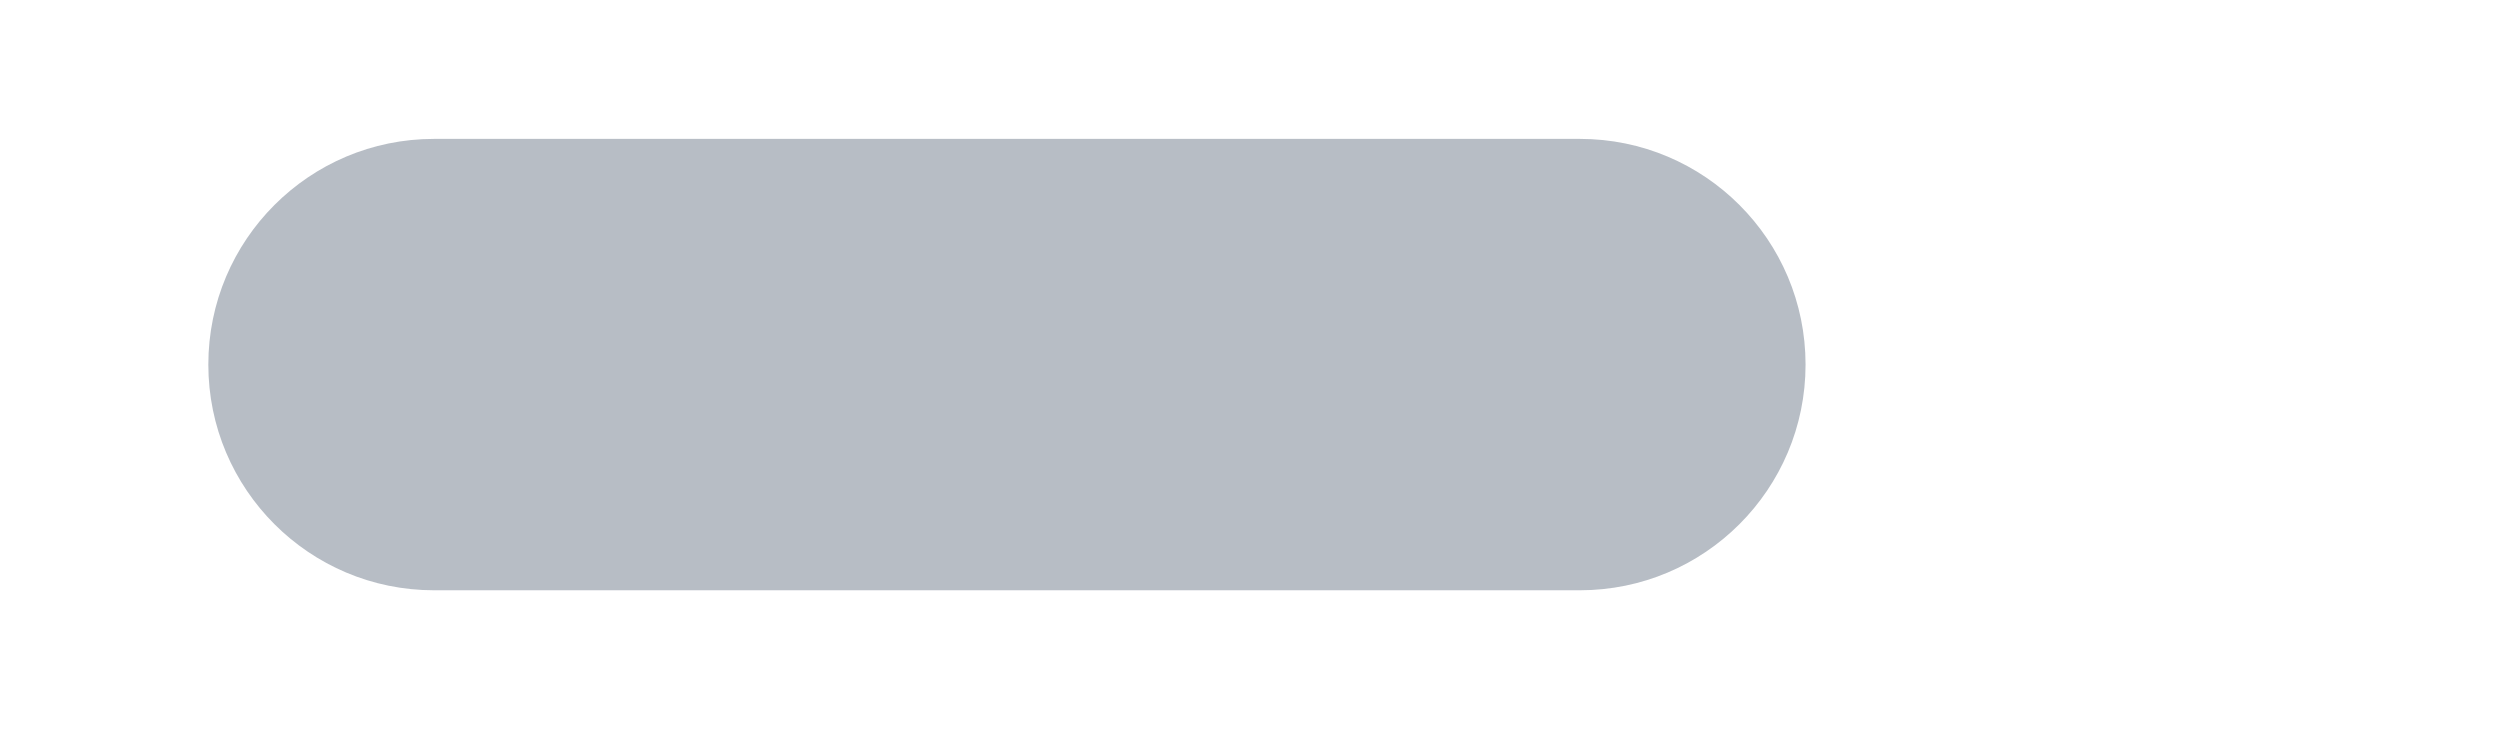
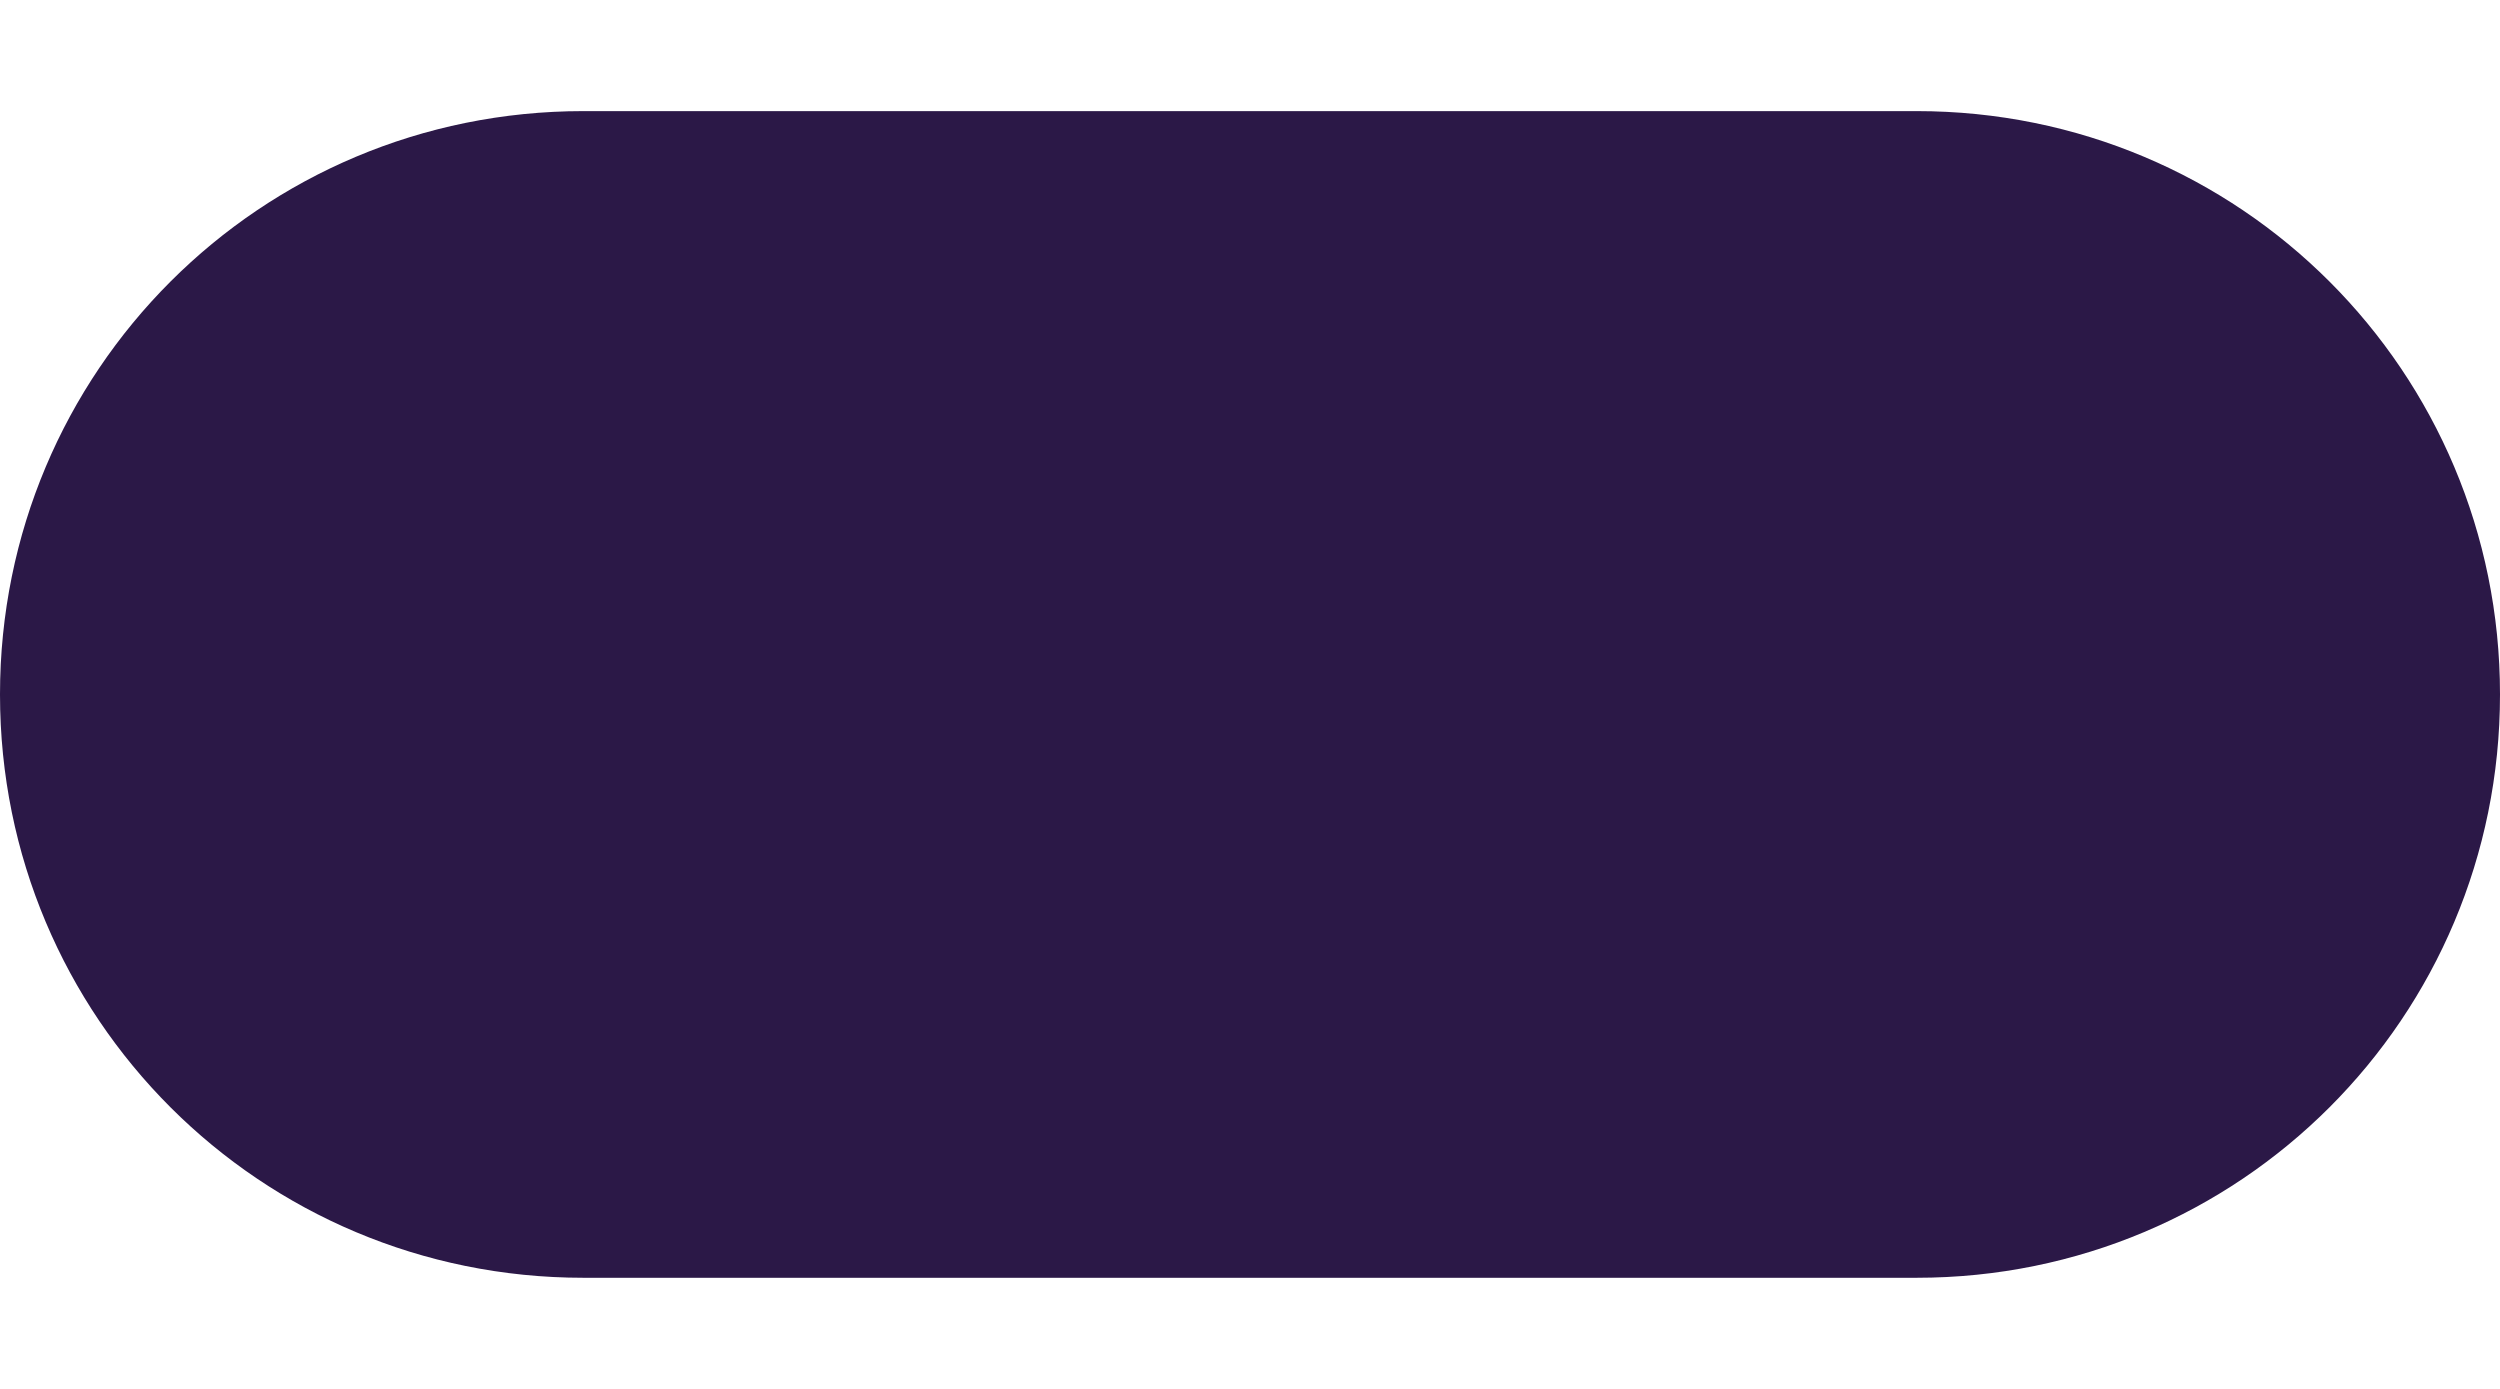
- <svg xmlns="http://www.w3.org/2000/svg" xmlns:xlink="http://www.w3.org/1999/xlink" width="72" height="21" id="svg7539" version="1.1">
-   <defs id="defs7541">
-     <marker orient="auto" refY="0" refX="0" id="Arrow1Lend" style="overflow:visible">
-       <path id="path3813" d="M 0,0 5,-5 -12.5,0 5,5 0,0 Z" style="fill-rule:evenodd;stroke:#000000;stroke-width:1pt" transform="matrix(-0.8,0,0,-0.8,-10,0)" />
-     </marker>
-     <marker orient="auto" refY="0" refX="0" id="Arrow1Lstart" style="overflow:visible">
-       <path id="path3810" d="M 0,0 5,-5 -12.5,0 5,5 0,0 Z" style="fill-rule:evenodd;stroke:#000000;stroke-width:1pt" transform="matrix(0.8,0,0,0.8,10,0)" />
-     </marker>
-     <linearGradient id="linearGradient3837">
-       <stop style="stop-color:#000000;stop-opacity:0.447;" offset="0" id="stop3839" />
-       <stop id="stop3841" offset="0.476" style="stop-color:#000000;stop-opacity:0.275;" />
-       <stop style="stop-color:#000000;stop-opacity:0.255;" offset="0.974" id="stop3843" />
-       <stop style="stop-color:#000000;stop-opacity:0.188;" offset="1" id="stop3845" />
-     </linearGradient>
-     <linearGradient id="linearGradient3819">
-       <stop style="stop-color:#000000;stop-opacity:0.447;" offset="0" id="stop3821" />
-       <stop id="stop3823" offset="0.048" style="stop-color:#000000;stop-opacity:1" />
-       <stop style="stop-color:#000000;stop-opacity:0.255;" offset="0.974" id="stop3825" />
-       <stop style="stop-color:#000000;stop-opacity:0.188;" offset="1" id="stop3827" />
-     </linearGradient>
-     <linearGradient xlink:href="#linearGradient4929-9-0-03-2-2-2-3-9-7-3-7-7-2-6-3-4-7-3-3" id="linearGradient7362" gradientUnits="userSpaceOnUse" gradientTransform="matrix(0.7662338,0,0,1.095238,-297.6493,-420.3883)" x1="617.509" y1="446.545" x2="617.509" y2="457.801" />
-     <linearGradient id="linearGradient4929-9-0-03-2-2-2-3-9-7-3-7-7-2-6-3-4-7-3-3">
-       <stop id="stop4931-7-3-3-9-6-4-6-1-9-5-2-4-0-3-4-8-9-6-8" style="stop-color:#ffffff;stop-opacity:1" offset="0" />
-       <stop id="stop4933-0-1-2-7-9-6-0-7-8-0-4-1-4-6-6-1-0-2-4" style="stop-color:#ffffff;stop-opacity:0" offset="1" />
-     </linearGradient>
-     <linearGradient xlink:href="#linearGradient4695-1-4-3-5-0-6" id="linearGradient7365" gradientUnits="userSpaceOnUse" gradientTransform="matrix(0.2422908,0,0,0.9047619,83.97378,-280.6678)" x1="292.857" y1="211.076" x2="292.857" y2="233.827" />
-     <linearGradient id="linearGradient4695-1-4-3-5-0-6">
-       <stop id="stop4697-9-9-7-0-1-5" style="stop-color:#000000;stop-opacity:0.33;" offset="0" />
-       <stop id="stop4699-5-8-9-0-4-0" style="stop-color:#000000;stop-opacity:0" offset="1" />
-     </linearGradient>
-     <linearGradient id="linearGradient4751-5-4-1-2-9-1-2-3-365-589-154-4-7-64-3-8-6-5-3">
-       <stop id="stop9737-3-0-8-1-8-3-3-0" style="stop-color:#ffffff;stop-opacity:1" offset="0" />
-       <stop id="stop9739-4-8-0-7-48-9-7-7" style="stop-color:#ebebeb;stop-opacity:1" offset="1" />
-     </linearGradient>
-     <linearGradient y2="266.218" x2="257.578" y1="289.329" x1="257.578" gradientTransform="matrix(2.065481,0,0,1.038461,-6.556808,-369.6725)" gradientUnits="userSpaceOnUse" id="linearGradient7810" xlink:href="#linearGradient4751-5-4-1-2-9-1-2-3-365-589-154-4-7-64-3-8-6-5-3" />
-     <linearGradient gradientTransform="matrix(0.4117647,0,0,0.4117647,-2.17647,-3)" gradientUnits="userSpaceOnUse" xlink:href="#linearGradient4215-8-4-7-28" id="linearGradient6387" y2="8.093" x2="38.977" y1="59.968" x1="38.977" />
-     <linearGradient gradientTransform="matrix(0.5135135,0,0,0.5135135,-25.83613,-2.02128)" gradientUnits="userSpaceOnUse" xlink:href="#linearGradient4011-9-9-70-6-4" id="linearGradient6377" y2="44.341" x2="71.204" y1="6.238" x1="71.204" />
-     <linearGradient id="linearGradient4215-8-4-7-28">
-       <stop offset="0" style="stop-color:#bdbdbd;stop-opacity:1;" id="stop4217-1-2-7-5" />
-       <stop offset="1" style="stop-color:#bdbdbd;stop-opacity:1;" id="stop4219-3-4-5-0" />
-     </linearGradient>
-     <linearGradient id="linearGradient4011-9-9-70-6-4">
-       <stop offset="0" style="stop-color:#ffffff;stop-opacity:1" id="stop4013-5-4-3-4-3" />
-       <stop offset="0.508" style="stop-color:#ffffff;stop-opacity:0.235" id="stop4015-1-5-70-6-7" />
-       <stop offset="0.835" style="stop-color:#ffffff;stop-opacity:0.157" id="stop4017-7-0-13-7-0" />
-       <stop offset="1" style="stop-color:#ffffff;stop-opacity:0.392" id="stop4019-1-12-7-5-0" />
-     </linearGradient>
-     <linearGradient xlink:href="#linearGradient27416-1" id="linearGradient3012" gradientUnits="userSpaceOnUse" gradientTransform="matrix(2.785809,0,0,0.9719081,-1785.294,-614.8992)" x1="731.057" y1="654.815" x2="731.057" y2="619.307" />
-     <linearGradient id="linearGradient27416-1">
-       <stop id="stop27420-2" style="stop-color:#55c1ec;stop-opacity:1" offset="0" />
-       <stop id="stop27422-3" style="stop-color:#3689e6;stop-opacity:1" offset="1" />
-     </linearGradient>
-     <linearGradient y2="619.307" x2="731.057" y1="654.815" x1="731.057" gradientTransform="matrix(2.785809,0,0,0.9719081,-1900.78,-706.9847)" gradientUnits="userSpaceOnUse" id="linearGradient6179" xlink:href="#linearGradient27416-1" />
-     <linearGradient id="linearGradient27416-1-7">
-       <stop id="stop27420-2-2" style="stop-color:#55c1ec;stop-opacity:1" offset="0" />
-       <stop id="stop27422-3-0" style="stop-color:#3689e6;stop-opacity:1" offset="1" />
-     </linearGradient>
-     <linearGradient y2="619.307" x2="731.057" y1="654.815" x1="731.057" gradientTransform="matrix(2.785809,0,0,0.9719081,-1783.794,-616.399)" gradientUnits="userSpaceOnUse" id="linearGradient3063" xlink:href="#linearGradient27416-1-7" />
-     <linearGradient xlink:href="#linearGradient3768" id="linearGradient3818" gradientUnits="userSpaceOnUse" x1="8" y1="1" x2="8" y2="14" gradientTransform="matrix(0.8666702,0,0,0.9285741,1.066641,1037.397)" />
-     <linearGradient id="linearGradient3768">
-       <stop id="stop3770" offset="0" style="stop-color:#000000;stop-opacity:0.447;" />
-       <stop style="stop-color:#000000;stop-opacity:0.275;" offset="0.078" id="stop3778" />
-       <stop id="stop3774" offset="0.974" style="stop-color:#000000;stop-opacity:0.255;" />
-       <stop id="stop3776" offset="1" style="stop-color:#000000;stop-opacity:0.188;" />
-     </linearGradient>
-     <linearGradient y2="14" x2="8" y1="1" x1="8" gradientTransform="matrix(0.8666702,0,0,0.9285741,95.06665,-87.96501)" gradientUnits="userSpaceOnUse" id="linearGradient3021" xlink:href="#linearGradient3768" />
-     <linearGradient xlink:href="#linearGradient4215-8-4-7-28" id="linearGradient3816" x1="142" y1="-90" x2="142" y2="-69" gradientUnits="userSpaceOnUse" gradientTransform="matrix(1.003107,0,0,0.6750992,-0.4535751,-26.49162)" />
-     <linearGradient xlink:href="#linearGradient4695-1-4-3-5-0-6" id="linearGradient3897" gradientUnits="userSpaceOnUse" gradientTransform="matrix(0.2422908,0,0,0.9047619,82.47354,-289.1678)" x1="292.857" y1="211.076" x2="292.857" y2="233.827" />
-   </defs>
-   <g id="layer1" transform="translate(-116,89)">
-     <rect ry="6.5" rx="6.5" y="-85" x="122" height="13" width="46" id="rect3137" style="opacity:1;fill:#b7bdc5;fill-opacity:1;stroke-width:0;stroke-miterlimit:4;stroke-dasharray:none" />
-   </g>
+ <svg xmlns="http://www.w3.org/2000/svg" style="isolation:isolate" viewBox="0 0 45 25" width="45" height="25" version="1.1" id="svg11496">
+   <defs id="defs11500" />
+   <path id="rect27178" style="isolation:isolate;fill:#2b1847;fill-opacity:1;stroke-width:0" d="m 10.5,2 h 24 c 5.817,0 10.5,4.683 10.5,10.5 C 45,18.317 40.317,23 34.5,23 h -24 C 4.683,23 2e-7,18.317 2e-7,12.5 2e-7,6.683 4.683,2 10.5,2 Z" />
</svg>
